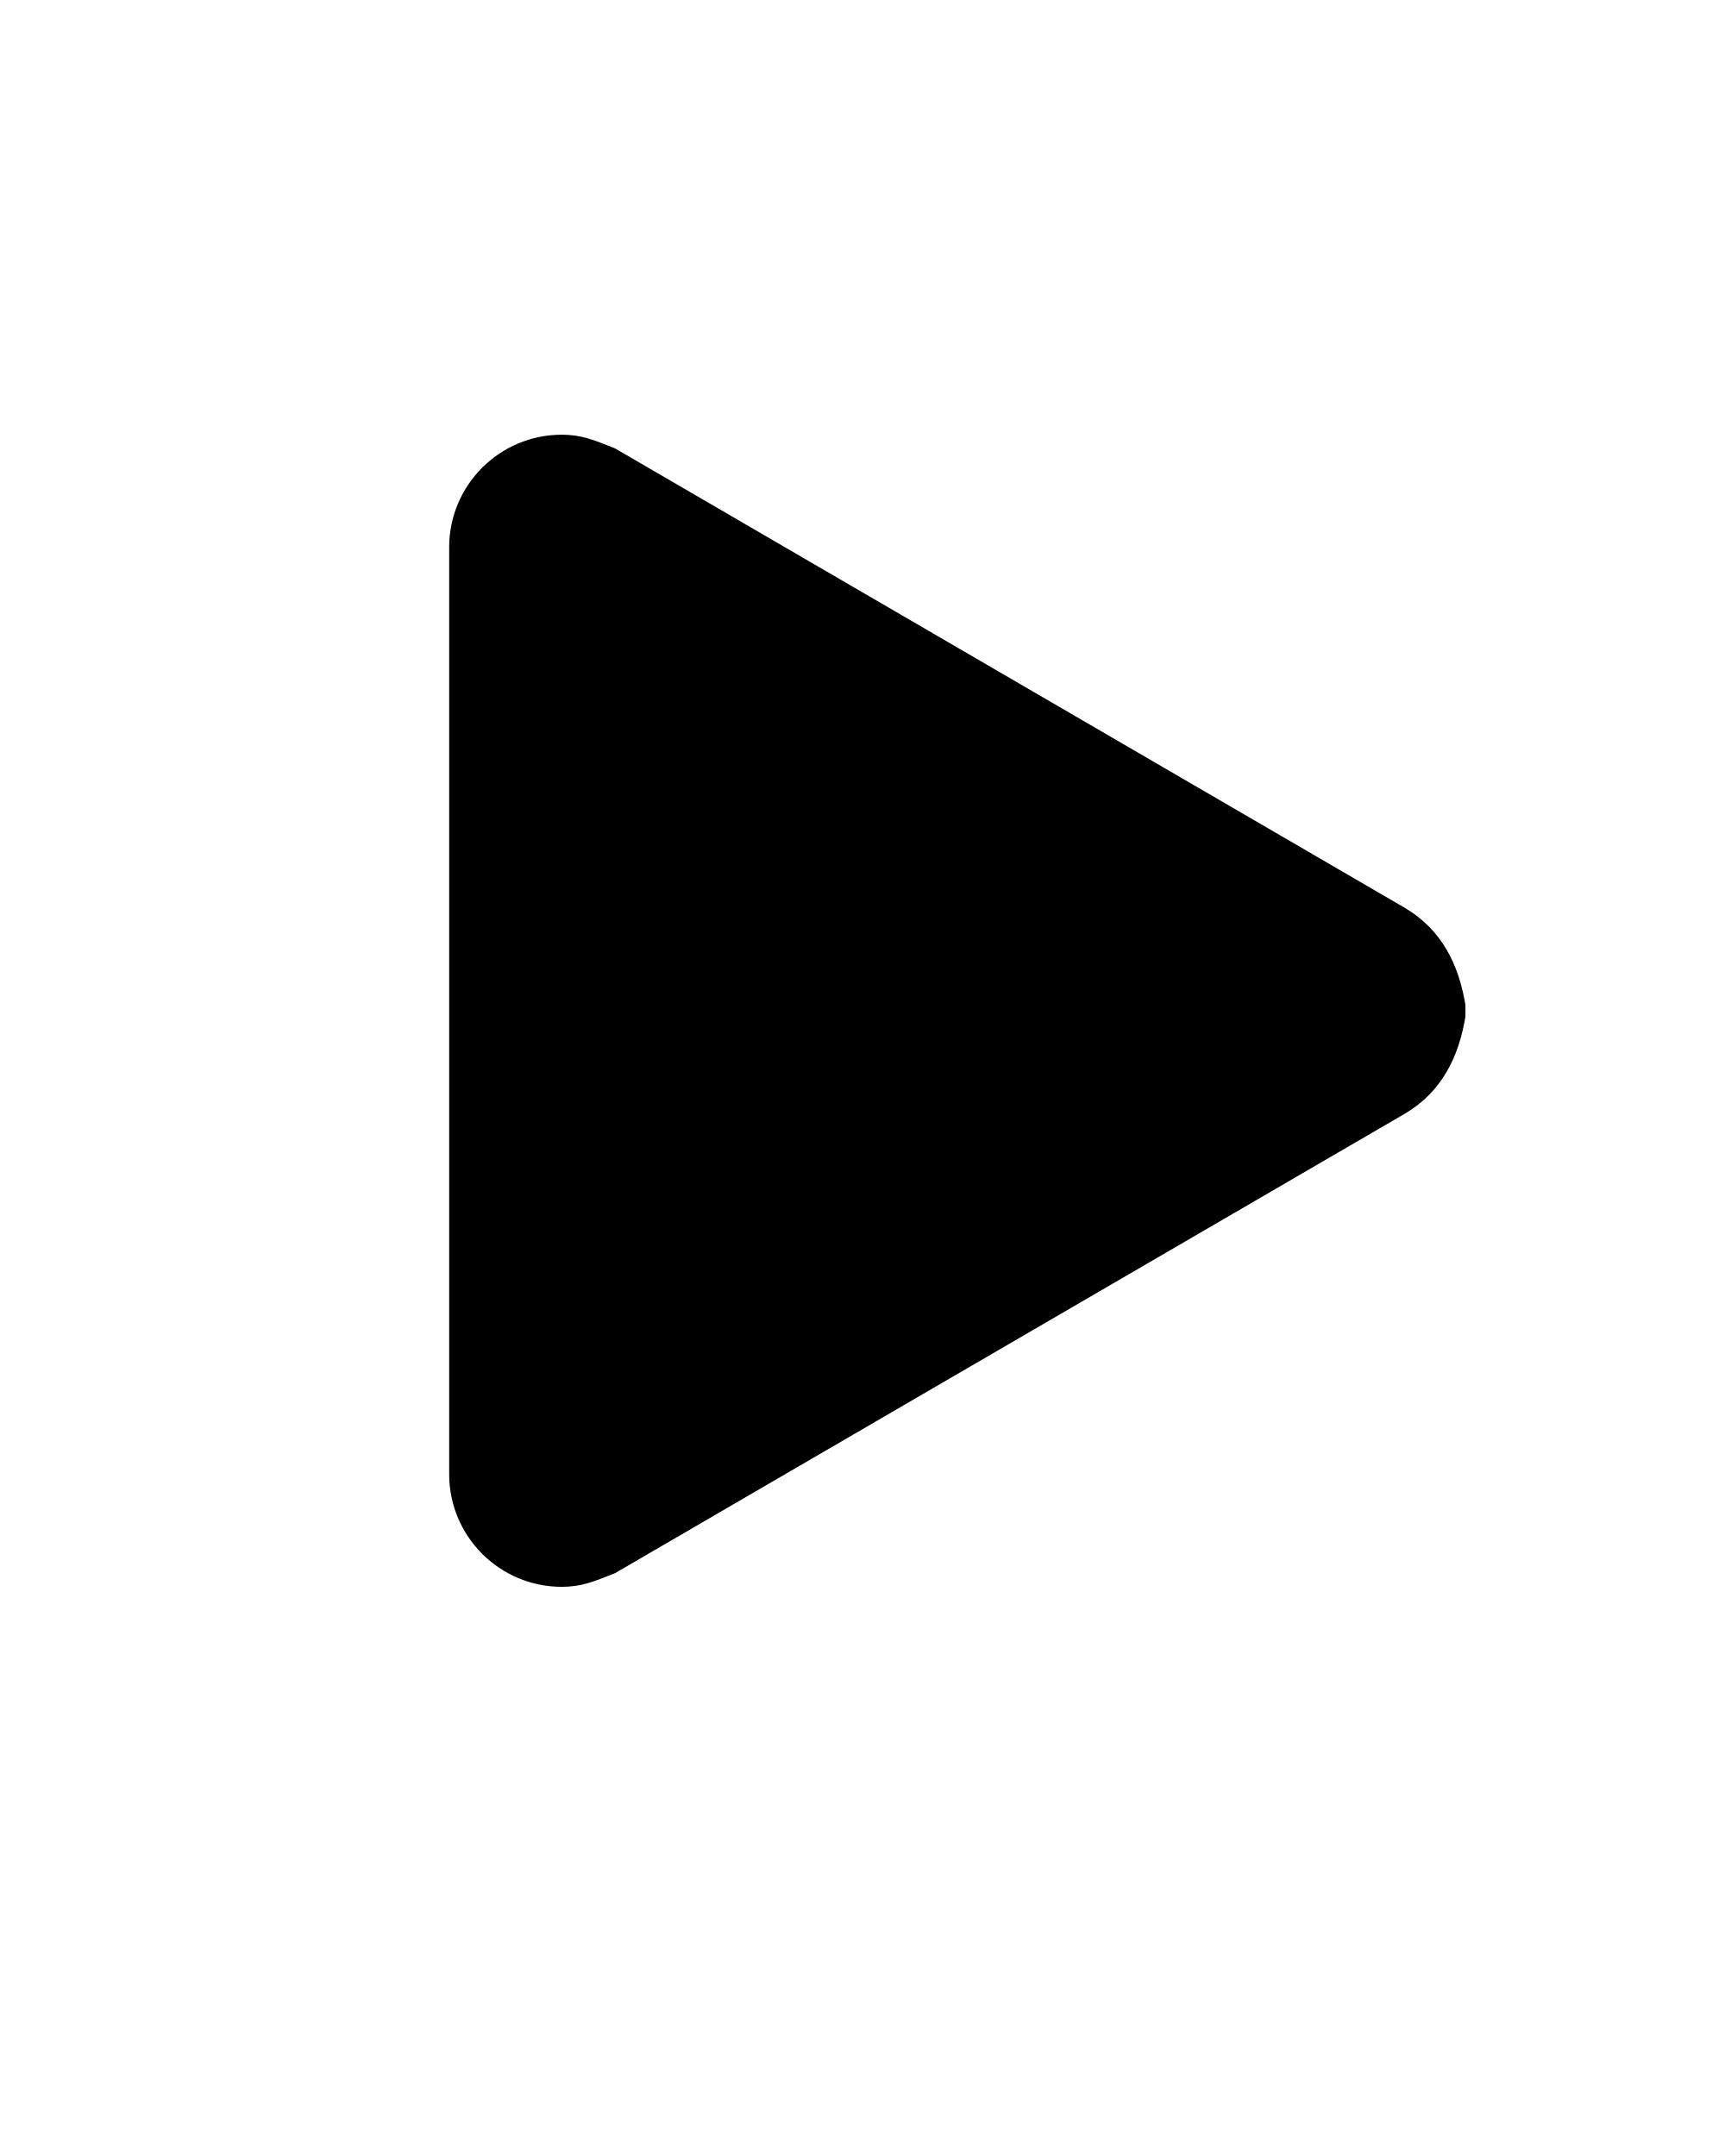
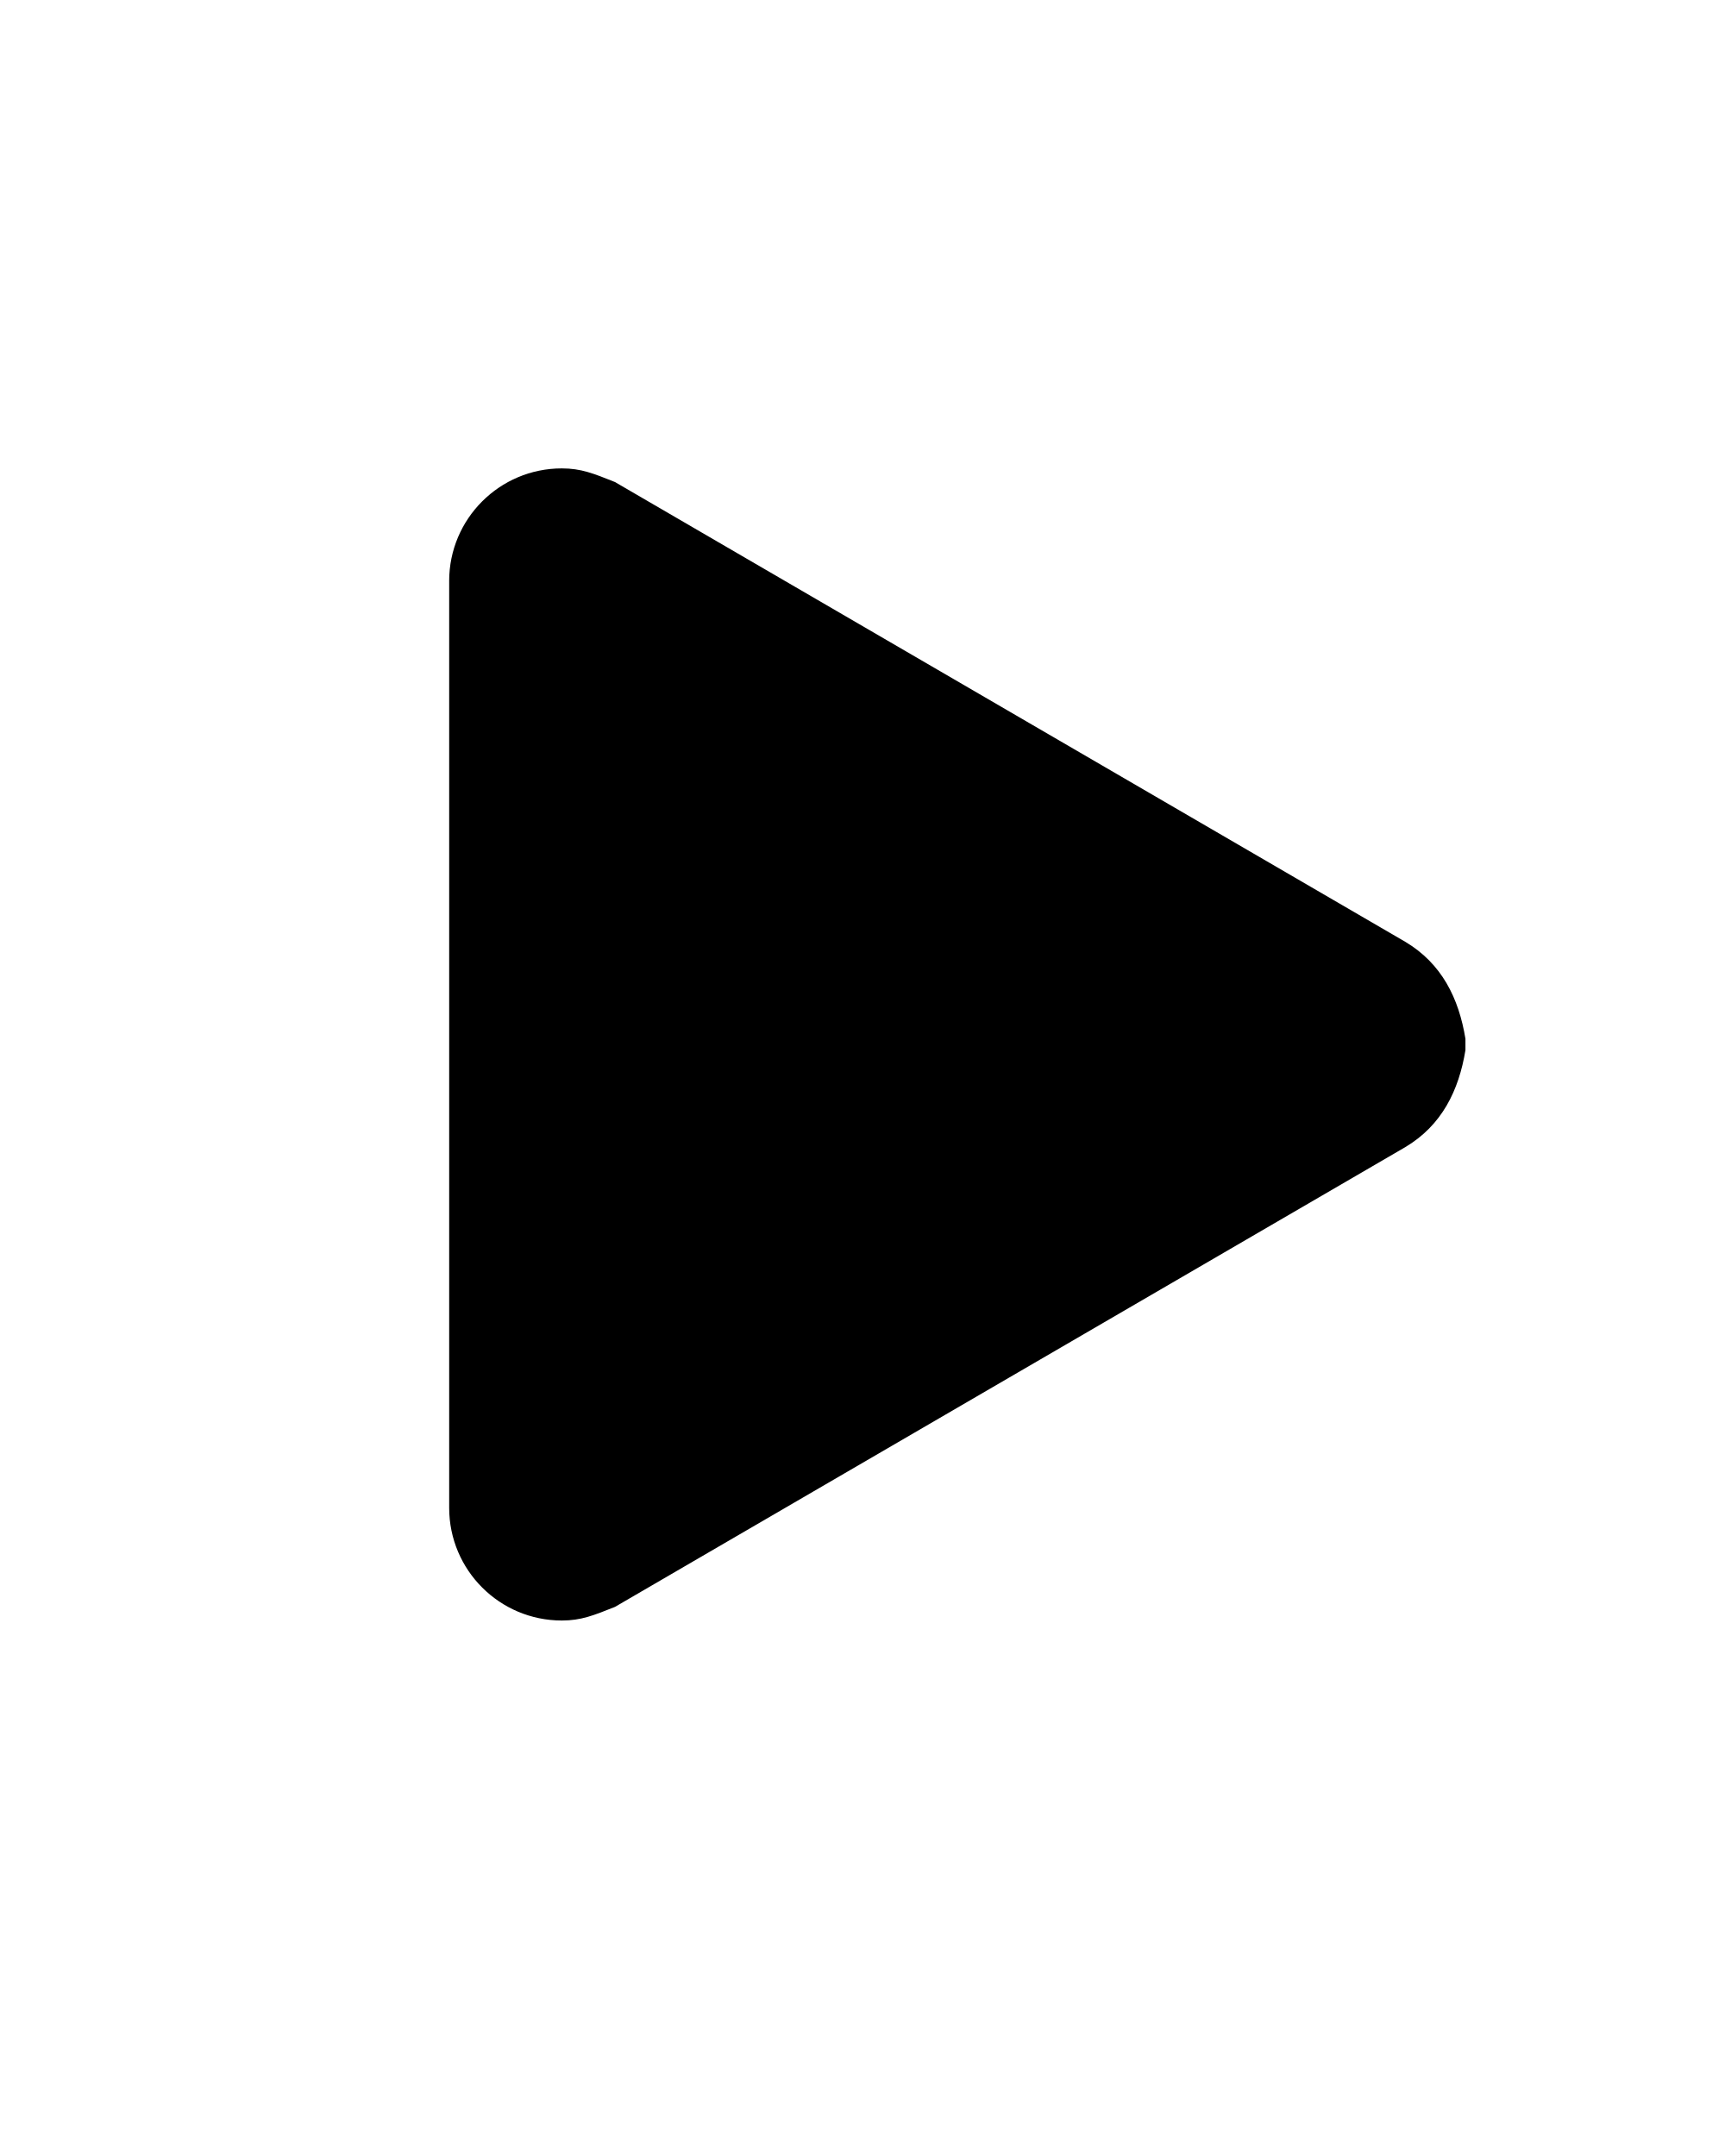
<svg xmlns="http://www.w3.org/2000/svg" version="1.1" width="819" height="1024" viewBox="0 0 819 1024">
  <g id="icomoon-ignore">
</g>
-   <path d="M213.308 259.971c0-29.549 23.948-53.504 53.497-53.504 9.185 0 14.999 2.398 25.225 6.47l375.259 218.333c17.454 10.348 25.533 26.969 28.647 46.117v5.376c-3.122 19.144-11.203 35.769-28.647 46.117l-375.251 218.325c-10.245 4.080-16.055 6.462-25.225 6.462-29.549 0-53.497-23.955-53.497-53.504v-440.211z" />
+   <path d="M213.308 275.971c0-29.549 23.948-53.504 53.497-53.504 9.185 0 14.999 2.398 25.225 6.47l375.259 218.333c17.454 10.348 25.533 26.969 28.647 46.117v5.376c-3.122 19.144-11.203 35.769-28.647 46.117l-375.251 218.325c-10.245 4.080-16.055 6.462-25.225 6.462-29.549 0-53.497-23.955-53.497-53.504v-440.211z" />
</svg>
